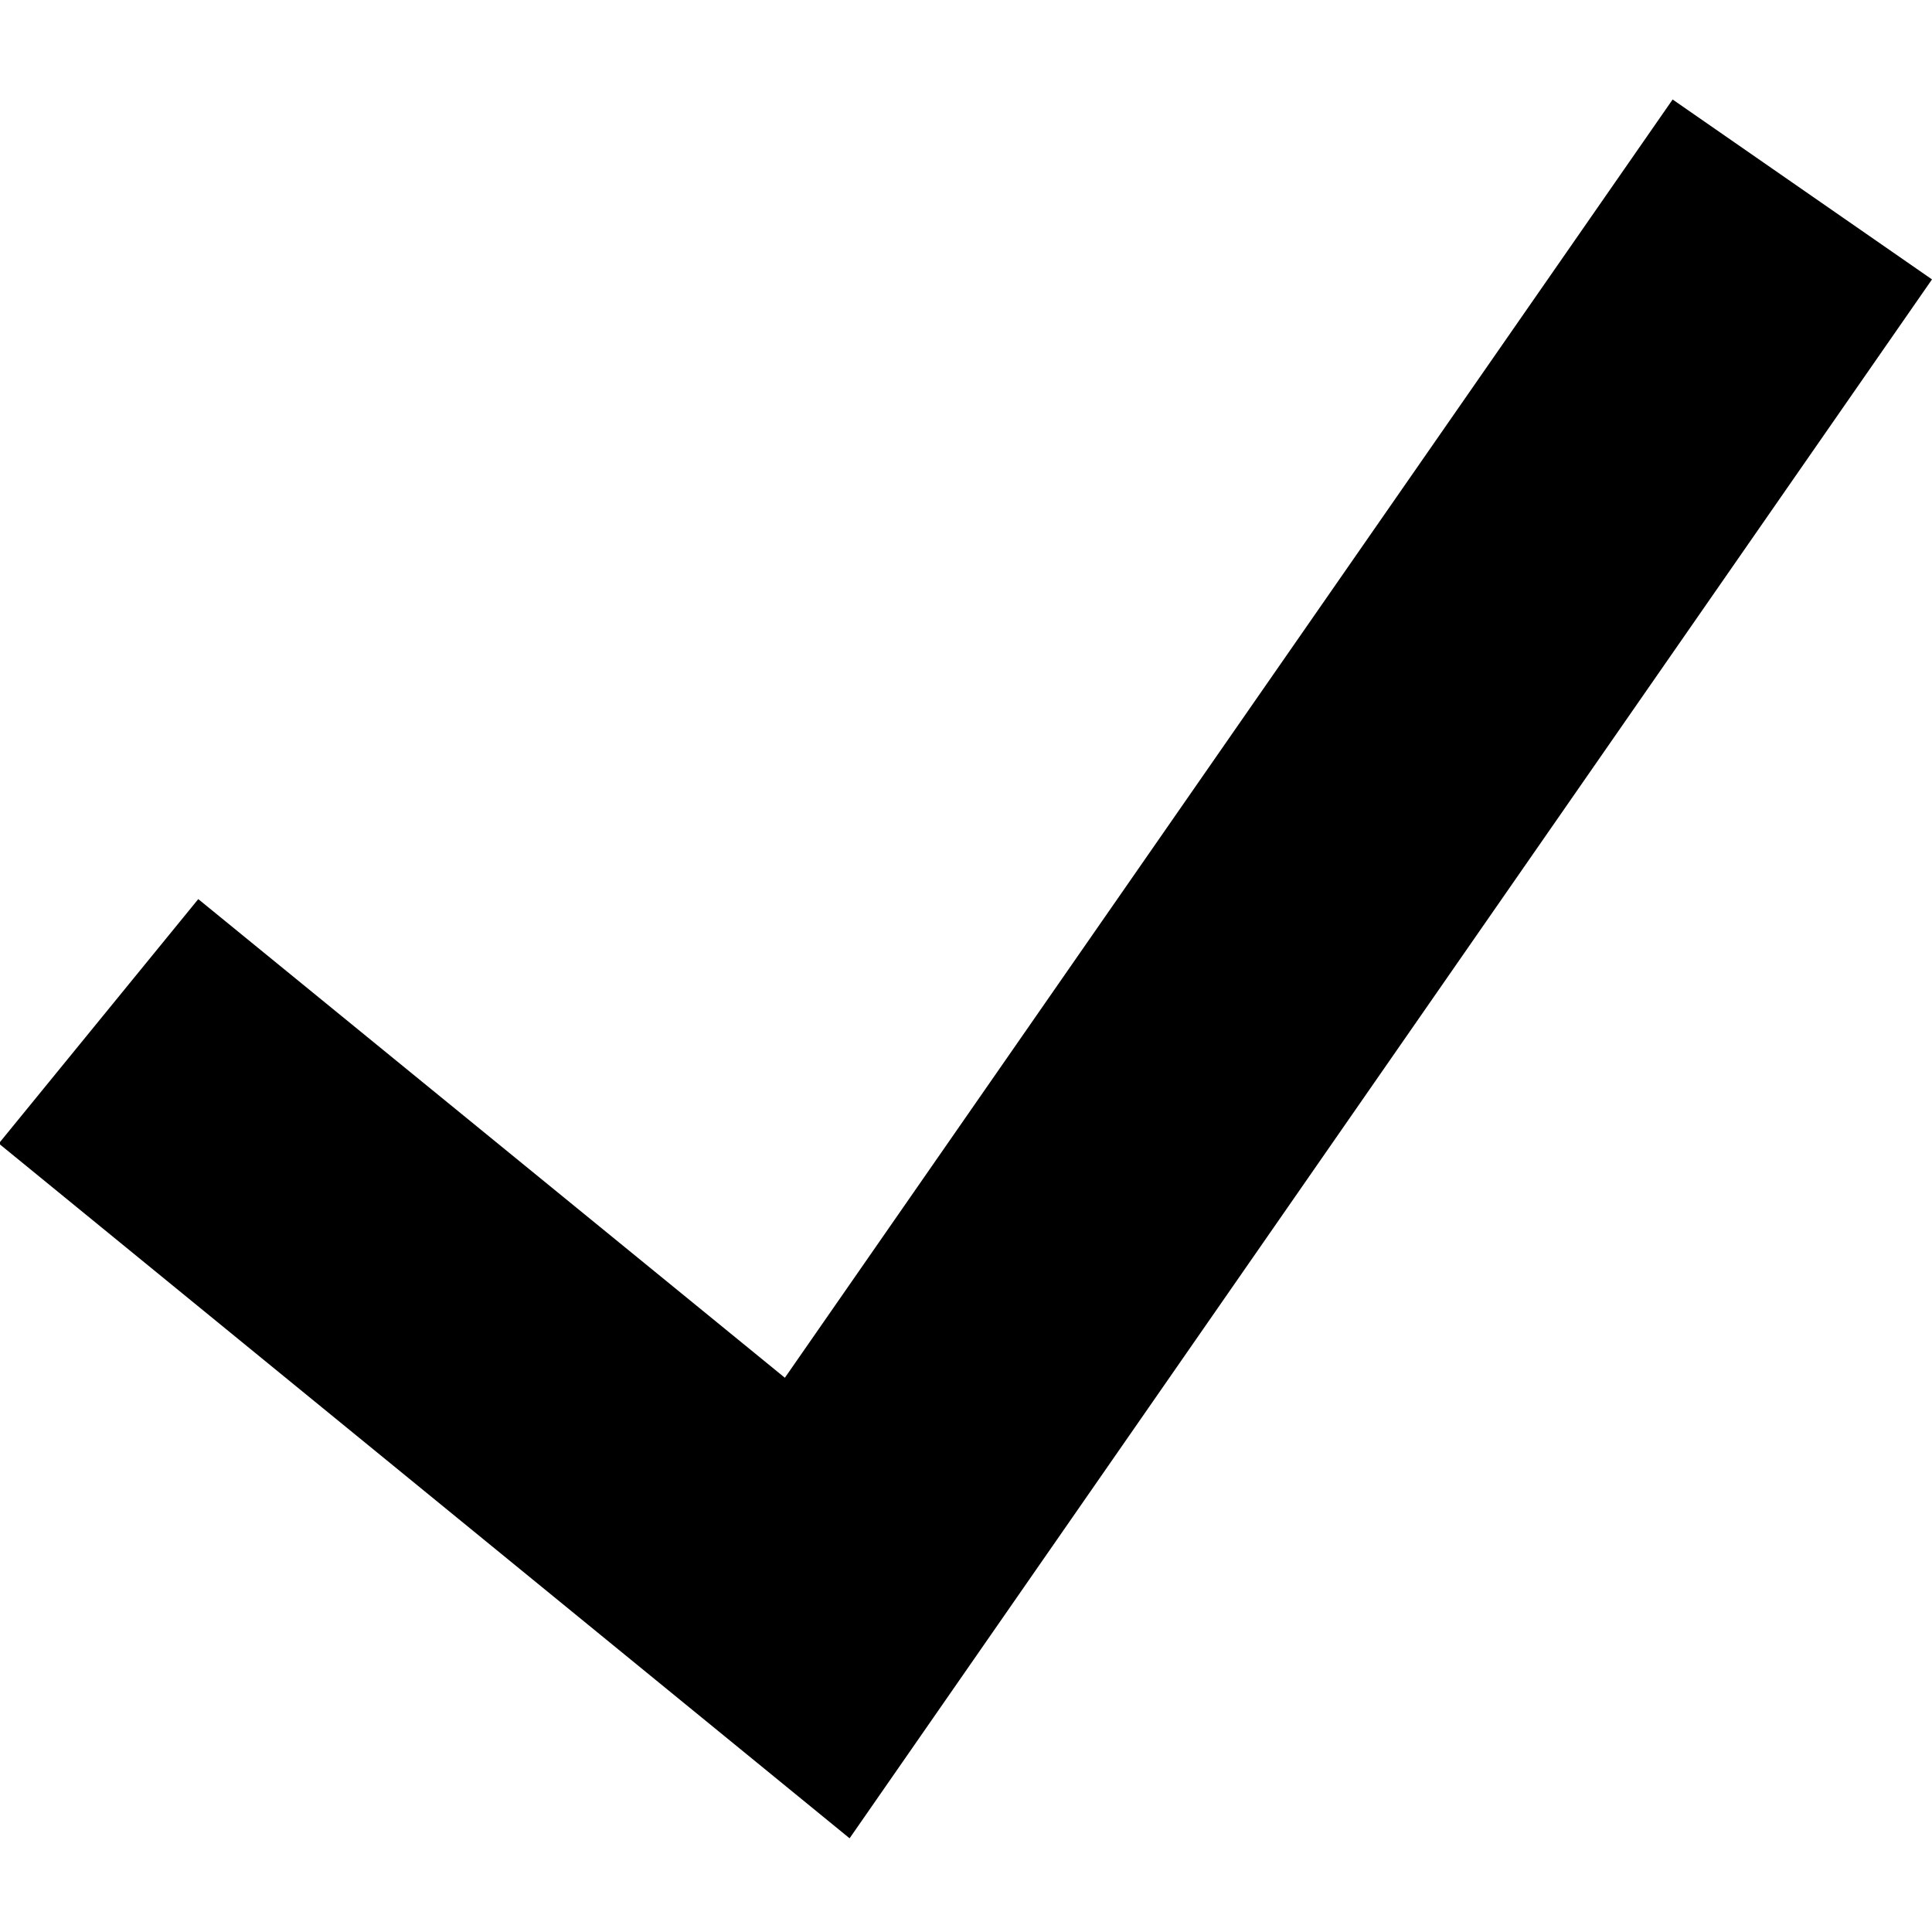
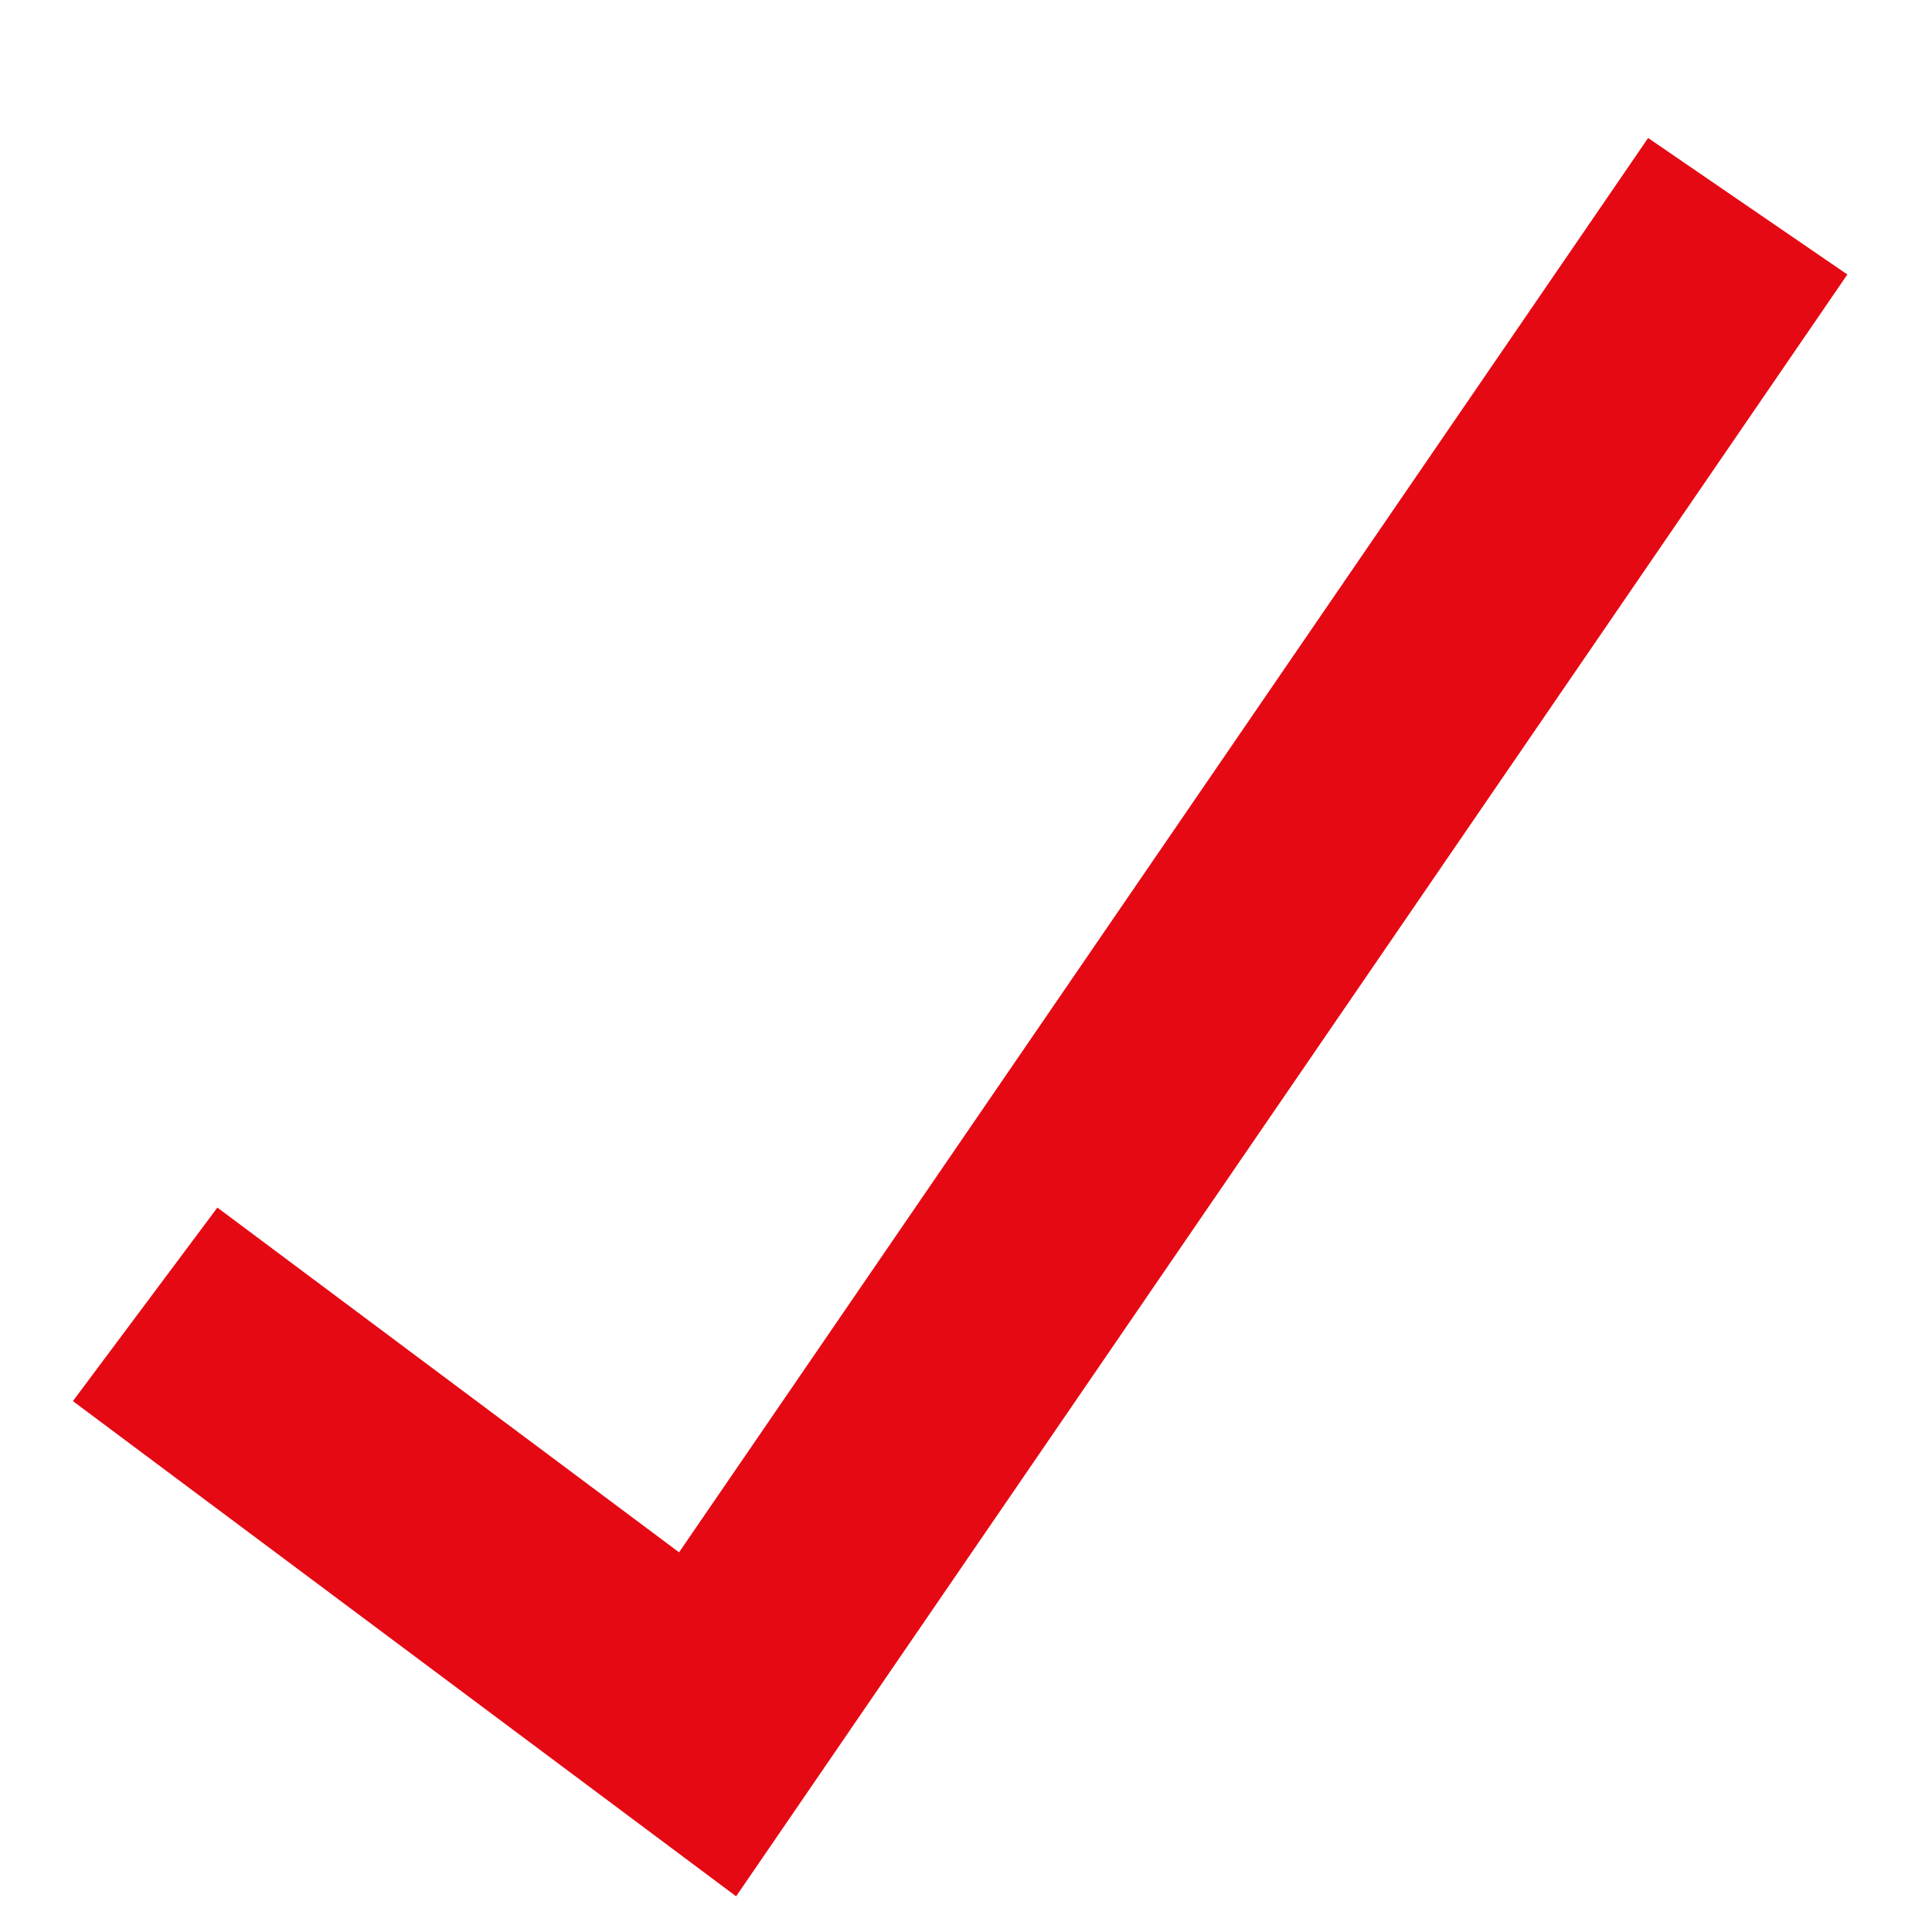
<svg xmlns="http://www.w3.org/2000/svg" version="1.1" id="Capa_1" x="0px" y="0px" viewBox="0 0 800 800" style="enable-background:new 0 0 800 800;" xml:space="preserve">
-   <polygon points="800,115.7 351.8,761.2 -0.5,473.5 82.1,372.3 325,570.5 692.6,41.2 " />
+   <style>
+ 		.st1 {
+ 			fill: none;
+ 			stroke: #e50914;
+ 			stroke-width: 100;
+ 			stroke-miterlimit: 10;
+ 		}
+ 	</style>
+   <polyline class="st1" points="60.1,540.1 293,714 723.7,85.4 " />
</svg>
